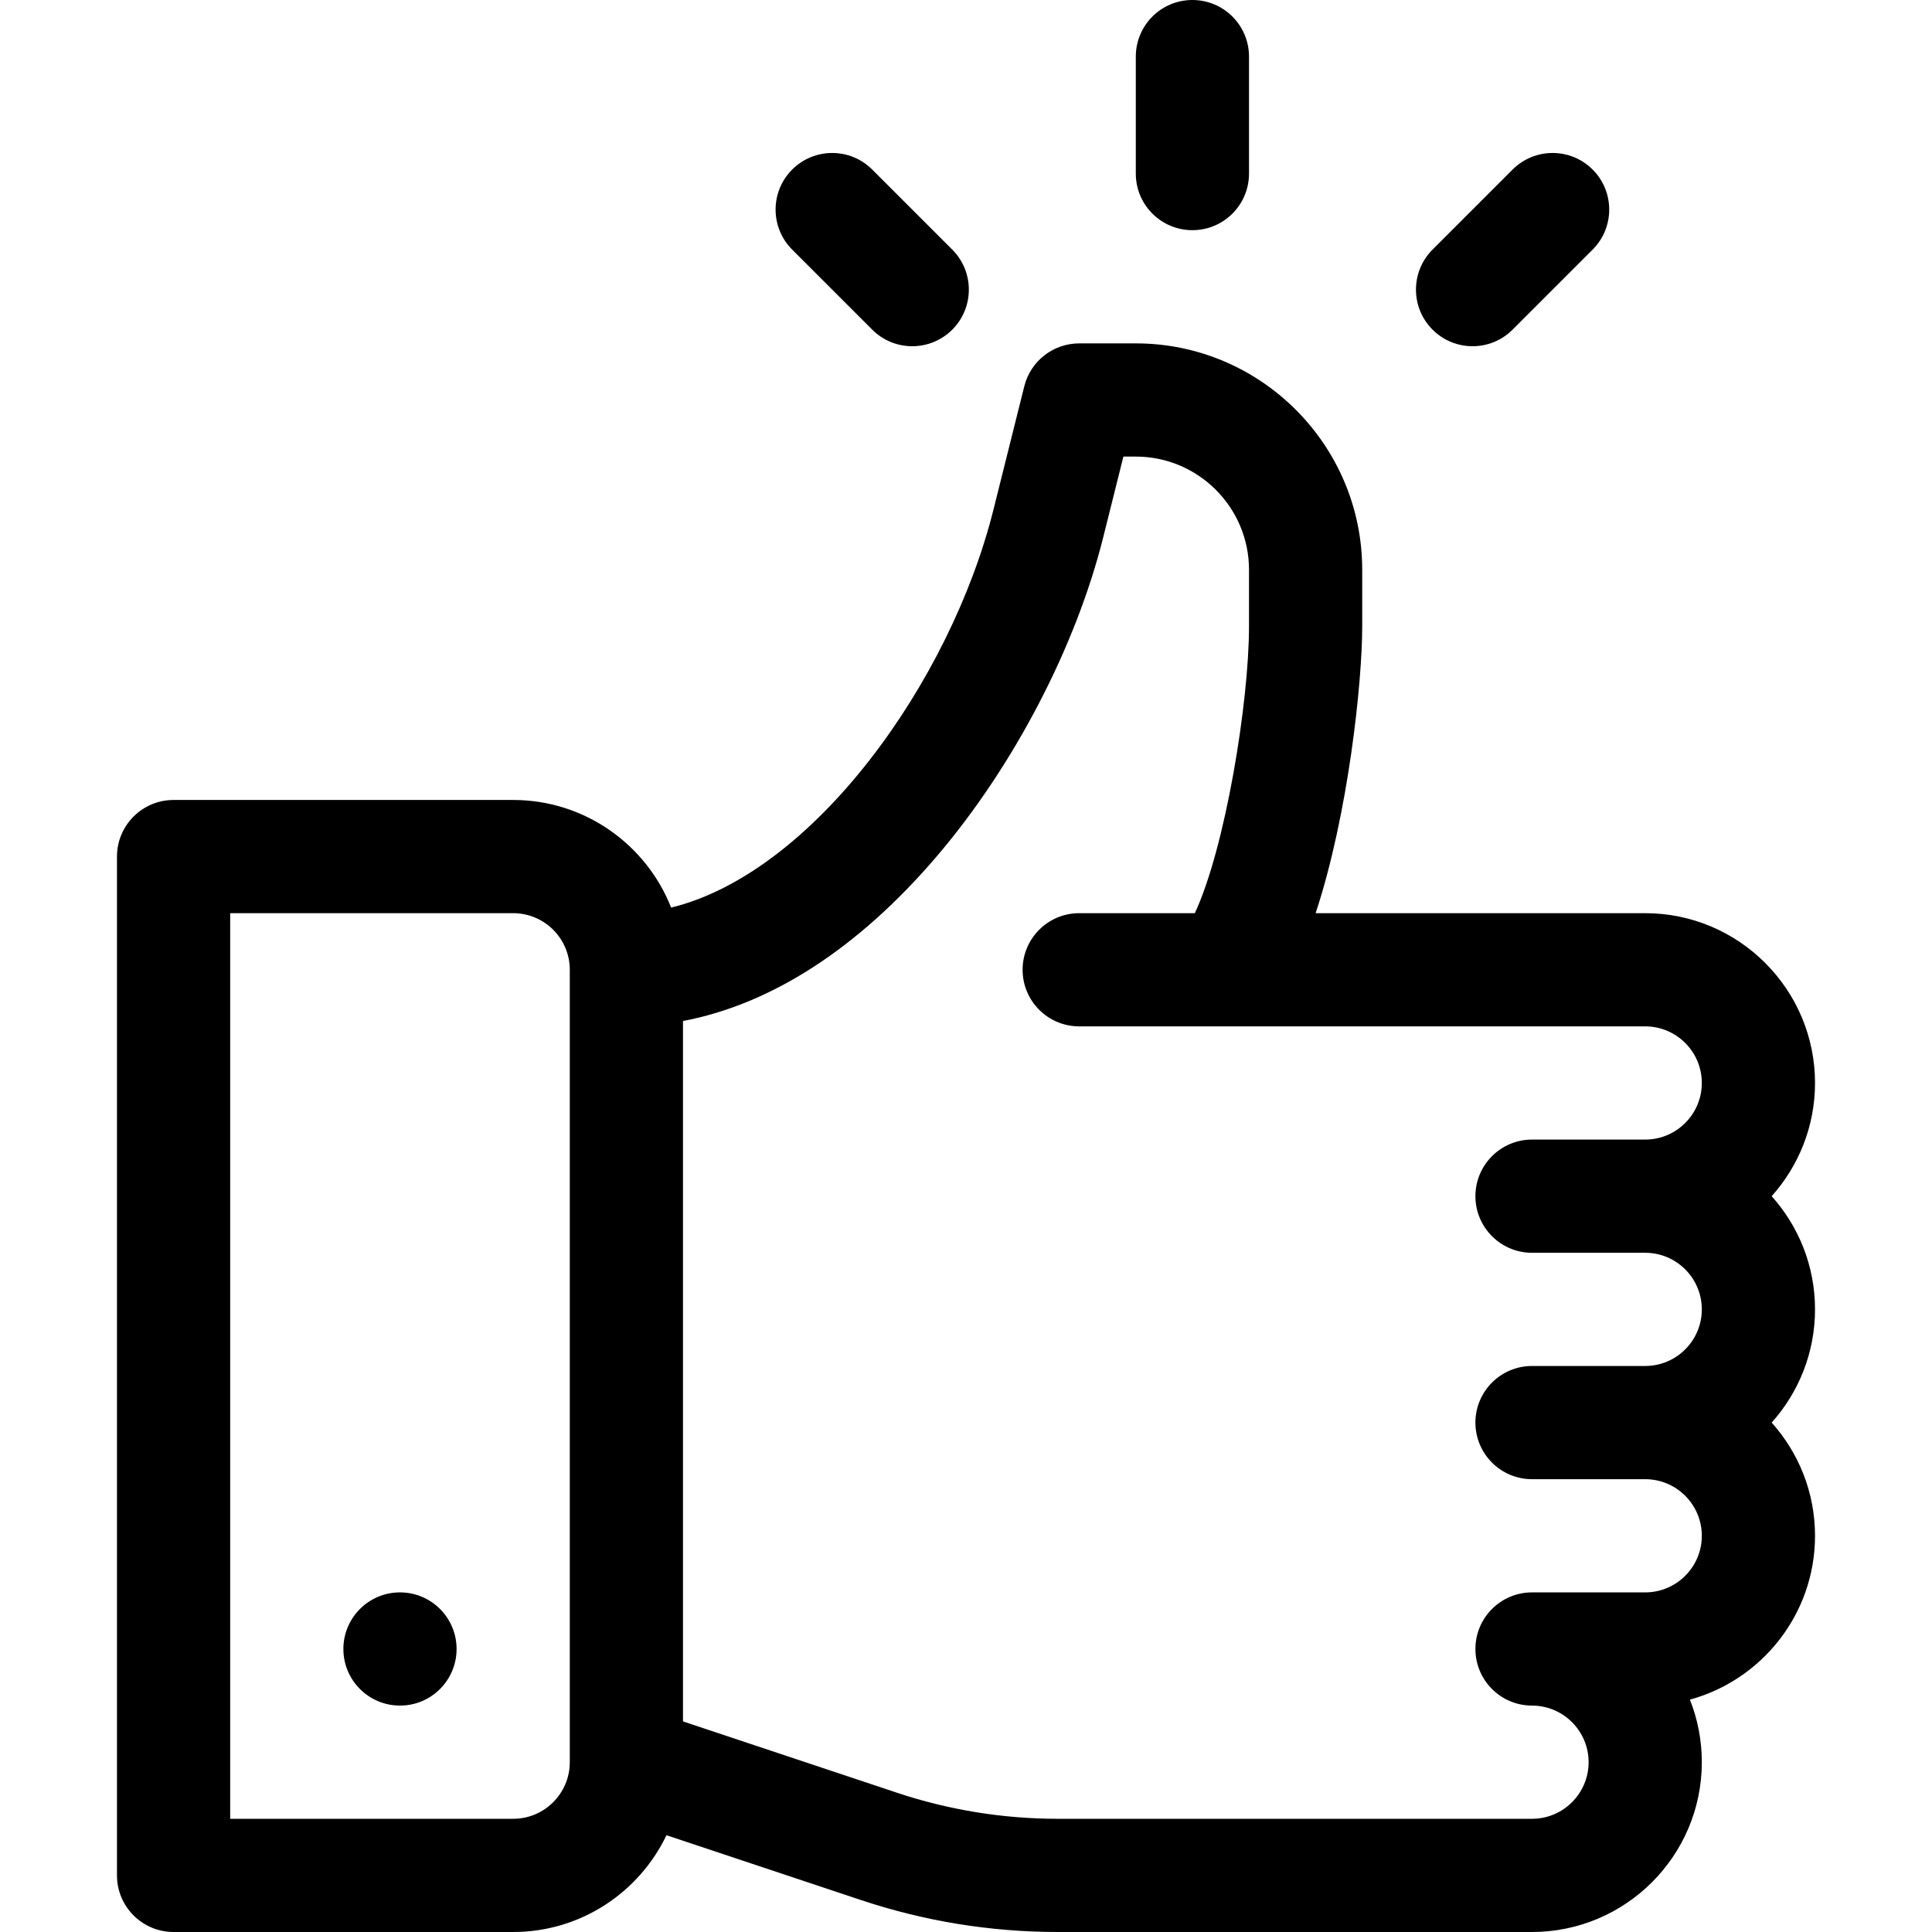
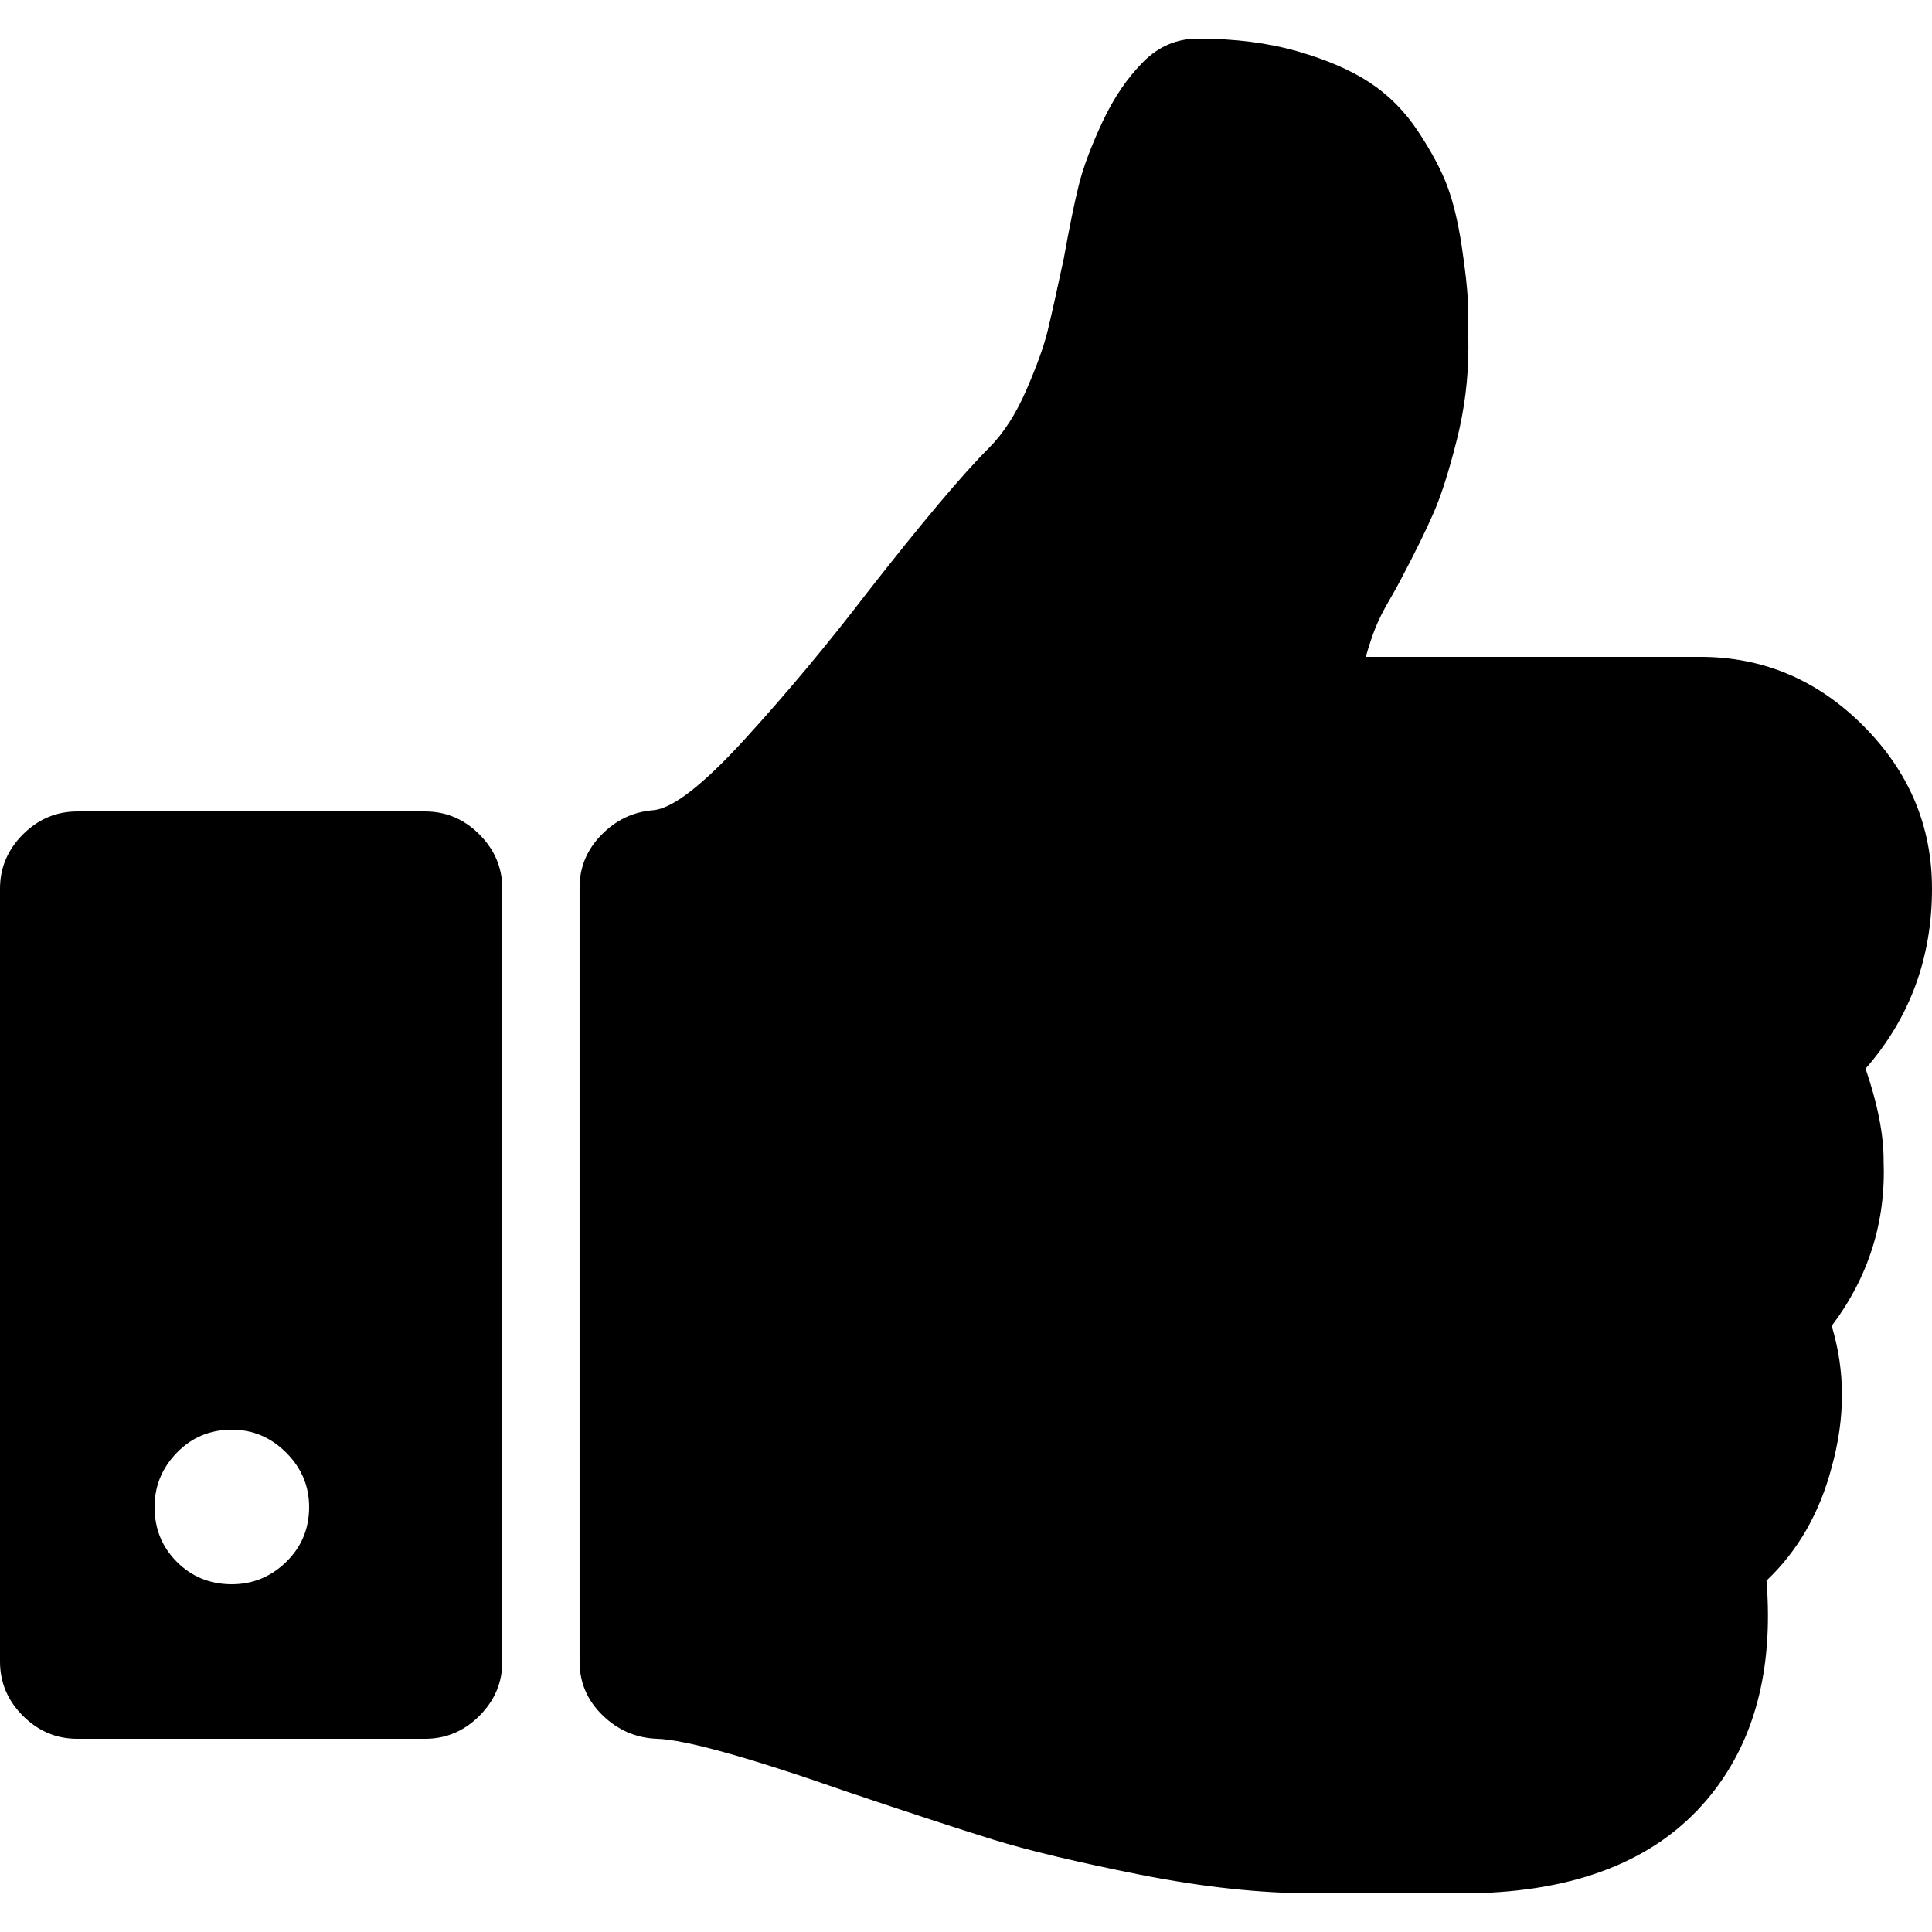
- <svg xmlns="http://www.w3.org/2000/svg" version="1.1" id="Capa_1" x="0px" y="0px" viewBox="0 0 512 512" style="enable-background:new 0 0 512 512;" xml:space="preserve">
+ <svg xmlns="http://www.w3.org/2000/svg" version="1.1" id="Capa_1" x="0px" y="0px" width="456.814px" height="456.814px" viewBox="0 0 456.814 456.814" style="enable-background:new 0 0 456.814 456.814;" xml:space="preserve">
  <g>
    <g>
-       <path d="M469.51,317c7.14-7.97,11.49-18.49,11.49-30c0-24.81-20.19-45-45-45h-87.34c8.65-26.25,12.34-61.08,12.34-76.01V151    c0-33.08-26.92-60-60-60h-15c-6.88,0-12.88,4.68-14.55,11.36l-8.17,32.69c-11.45,45.78-47.8,96.29-85.42,105.47    C171.27,223.84,155,212,136,212H46c-8.28,0-15,6.72-15,15v270c0,8.28,6.72,15,15,15h90c17.89,0,33.37-10.49,40.62-25.65    l51.54,17.18c16.85,5.62,34.41,8.47,52.18,8.47H406c24.81,0,45-20.19,45-45c0-5.85-1.12-11.45-3.16-16.58    C466.92,445.21,481,427.72,481,407c0-11.51-4.35-22.03-11.49-30c7.14-7.97,11.49-18.49,11.49-30S476.65,324.97,469.51,317z     M151,467c0,8.27-6.73,15-15,15H61V242h75c8.27,0,15,6.73,15,15V467z M406,332h30c8.27,0,15,6.73,15,15c0,8.27-6.73,15-15,15h-30    c-8.28,0-15,6.72-15,15c0,8.28,6.72,15,15,15h30c8.27,0,15,6.73,15,15c0,8.27-6.73,15-15,15h-30c-8.28,0-15,6.72-15,15    c0,8.28,6.72,15,15,15c8.27,0,15,6.73,15,15c0,8.27-6.73,15-15,15H280.34c-14.54,0-28.91-2.33-42.7-6.93L181,456.19V270.58    c23.53-4.47,46.56-19.37,67.35-43.76c20.3-23.82,36.76-55.4,44.03-84.49l5.33-21.33H301c16.54,0,30,13.46,30,30v14.99    c0,20.14-6.3,58.77-14.36,76.01H286c-8.28,0-15,6.72-15,15c0,8.28,6.72,15,15,15h150c8.27,0,15,6.73,15,15c0,8.27-6.73,15-15,15    h-30c-8.28,0-15,6.72-15,15C391,325.28,397.72,332,406,332z" />
-     </g>
-   </g>
-   <g>
-     <g>
-       <circle cx="106" cy="437" r="15" />
-     </g>
-   </g>
-   <g>
-     <g>
-       <path d="M316,0c-8.284,0-15,6.716-15,15v31c0,8.284,6.716,15,15,15s15-6.716,15-15V15C331,6.716,324.284,0,316,0z" />
-     </g>
-   </g>
-   <g>
-     <g>
-       <path d="M252.36,66.148l-21.213-21.213c-5.857-5.858-15.355-5.858-21.213,0c-5.858,5.858-5.858,15.355,0,21.213l21.213,21.213    c5.857,5.857,15.356,5.858,21.213,0C258.218,81.503,258.218,72.006,252.36,66.148z" />
-     </g>
-   </g>
-   <g>
-     <g>
-       <path d="M422.066,44.935c-5.857-5.858-15.355-5.858-21.213,0L379.64,66.147c-5.858,5.858-5.858,15.355,0,21.213    c5.857,5.858,15.355,5.859,21.213,0.001l21.213-21.213C427.924,60.29,427.924,50.793,422.066,44.935z" />
+       <path d="M441.11,252.677c10.468-11.99,15.704-26.169,15.704-42.54c0-14.846-5.432-27.692-16.259-38.547    c-10.849-10.854-23.695-16.278-38.541-16.278h-79.082c0.76-2.664,1.522-4.948,2.282-6.851c0.753-1.903,1.811-3.999,3.138-6.283    c1.328-2.285,2.283-3.999,2.852-5.139c3.425-6.468,6.047-11.801,7.857-15.985c1.807-4.192,3.606-9.9,5.42-17.133    c1.811-7.229,2.711-14.465,2.711-21.698c0-4.566-0.055-8.281-0.145-11.134c-0.089-2.855-0.574-7.139-1.423-12.85    c-0.862-5.708-2.006-10.467-3.43-14.272c-1.43-3.806-3.716-8.092-6.851-12.847c-3.142-4.764-6.947-8.613-11.424-11.565    c-4.476-2.95-10.184-5.424-17.131-7.421c-6.954-1.999-14.801-2.998-23.562-2.998c-4.948,0-9.227,1.809-12.847,5.426    c-3.806,3.806-7.047,8.564-9.709,14.272c-2.666,5.711-4.523,10.66-5.571,14.849c-1.047,4.187-2.238,9.994-3.565,17.415    c-1.719,7.998-2.998,13.752-3.86,17.273c-0.855,3.521-2.525,8.136-4.997,13.845c-2.477,5.713-5.424,10.278-8.851,13.706    c-6.28,6.28-15.891,17.701-28.837,34.259c-9.329,12.18-18.94,23.695-28.837,34.545c-9.899,10.852-17.131,16.466-21.698,16.847    c-4.755,0.38-8.848,2.331-12.275,5.854c-3.427,3.521-5.14,7.662-5.14,12.419v183.01c0,4.949,1.807,9.182,5.424,12.703    c3.615,3.525,7.898,5.38,12.847,5.571c6.661,0.191,21.698,4.374,45.111,12.566c14.654,4.941,26.12,8.706,34.4,11.272    c8.278,2.566,19.849,5.328,34.684,8.282c14.849,2.949,28.551,4.428,41.11,4.428h4.855h21.7h10.276    c25.321-0.38,44.061-7.806,56.247-22.268c11.036-13.135,15.697-30.361,13.99-51.679c7.422-7.042,12.565-15.984,15.416-26.836    c3.231-11.604,3.231-22.74,0-33.397c8.754-11.611,12.847-24.649,12.272-39.115C445.395,268.286,443.971,261.055,441.11,252.677z" />
+       <path d="M100.5,191.864H18.276c-4.952,0-9.235,1.809-12.851,5.426C1.809,200.905,0,205.188,0,210.137v182.732    c0,4.942,1.809,9.227,5.426,12.847c3.619,3.611,7.902,5.421,12.851,5.421H100.5c4.948,0,9.229-1.81,12.847-5.421    c3.616-3.62,5.424-7.904,5.424-12.847V210.137c0-4.949-1.809-9.231-5.424-12.847C109.73,193.672,105.449,191.864,100.5,191.864z     M67.665,369.308c-3.616,3.521-7.898,5.281-12.847,5.281c-5.14,0-9.471-1.76-12.99-5.281c-3.521-3.521-5.281-7.85-5.281-12.99    c0-4.948,1.759-9.232,5.281-12.847c3.52-3.617,7.85-5.428,12.99-5.428c4.949,0,9.231,1.811,12.847,5.428    c3.617,3.614,5.426,7.898,5.426,12.847C73.091,361.458,71.286,365.786,67.665,369.308z" />
    </g>
  </g>
  <g>
</g>
  <g>
</g>
  <g>
</g>
  <g>
</g>
  <g>
</g>
  <g>
</g>
  <g>
</g>
  <g>
</g>
  <g>
</g>
  <g>
</g>
  <g>
</g>
  <g>
</g>
  <g>
</g>
  <g>
</g>
  <g>
</g>
</svg>
